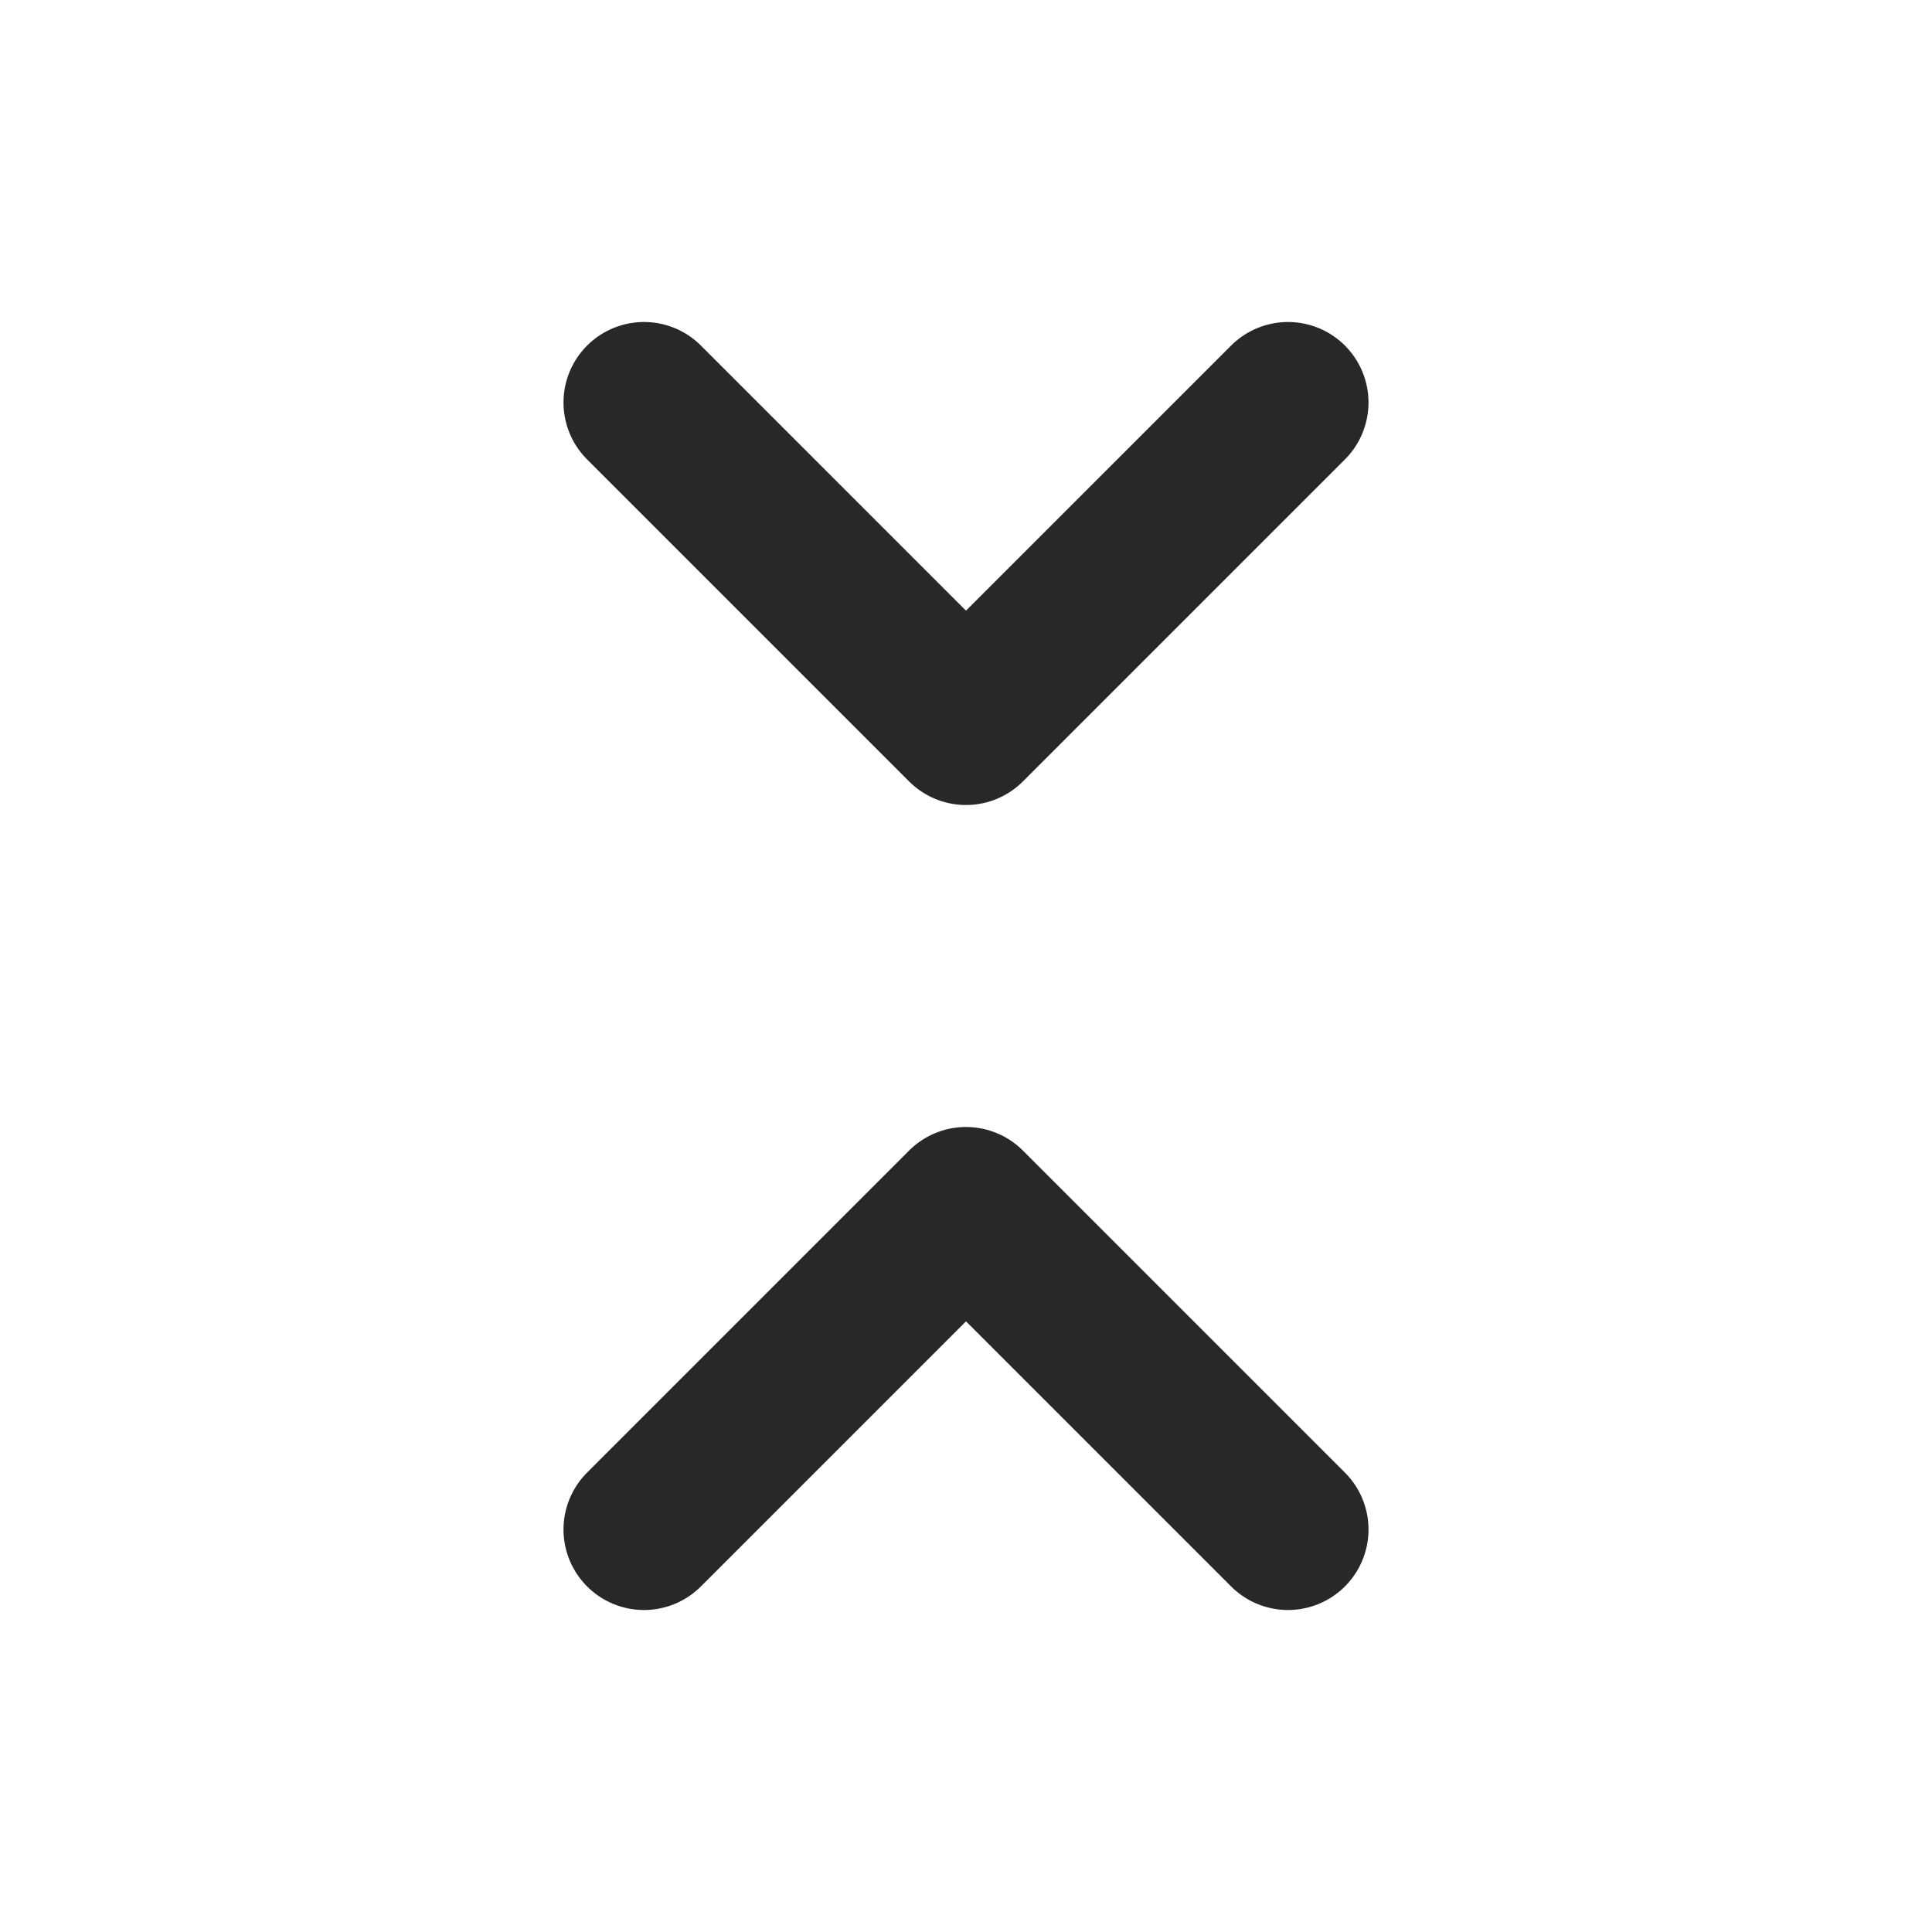
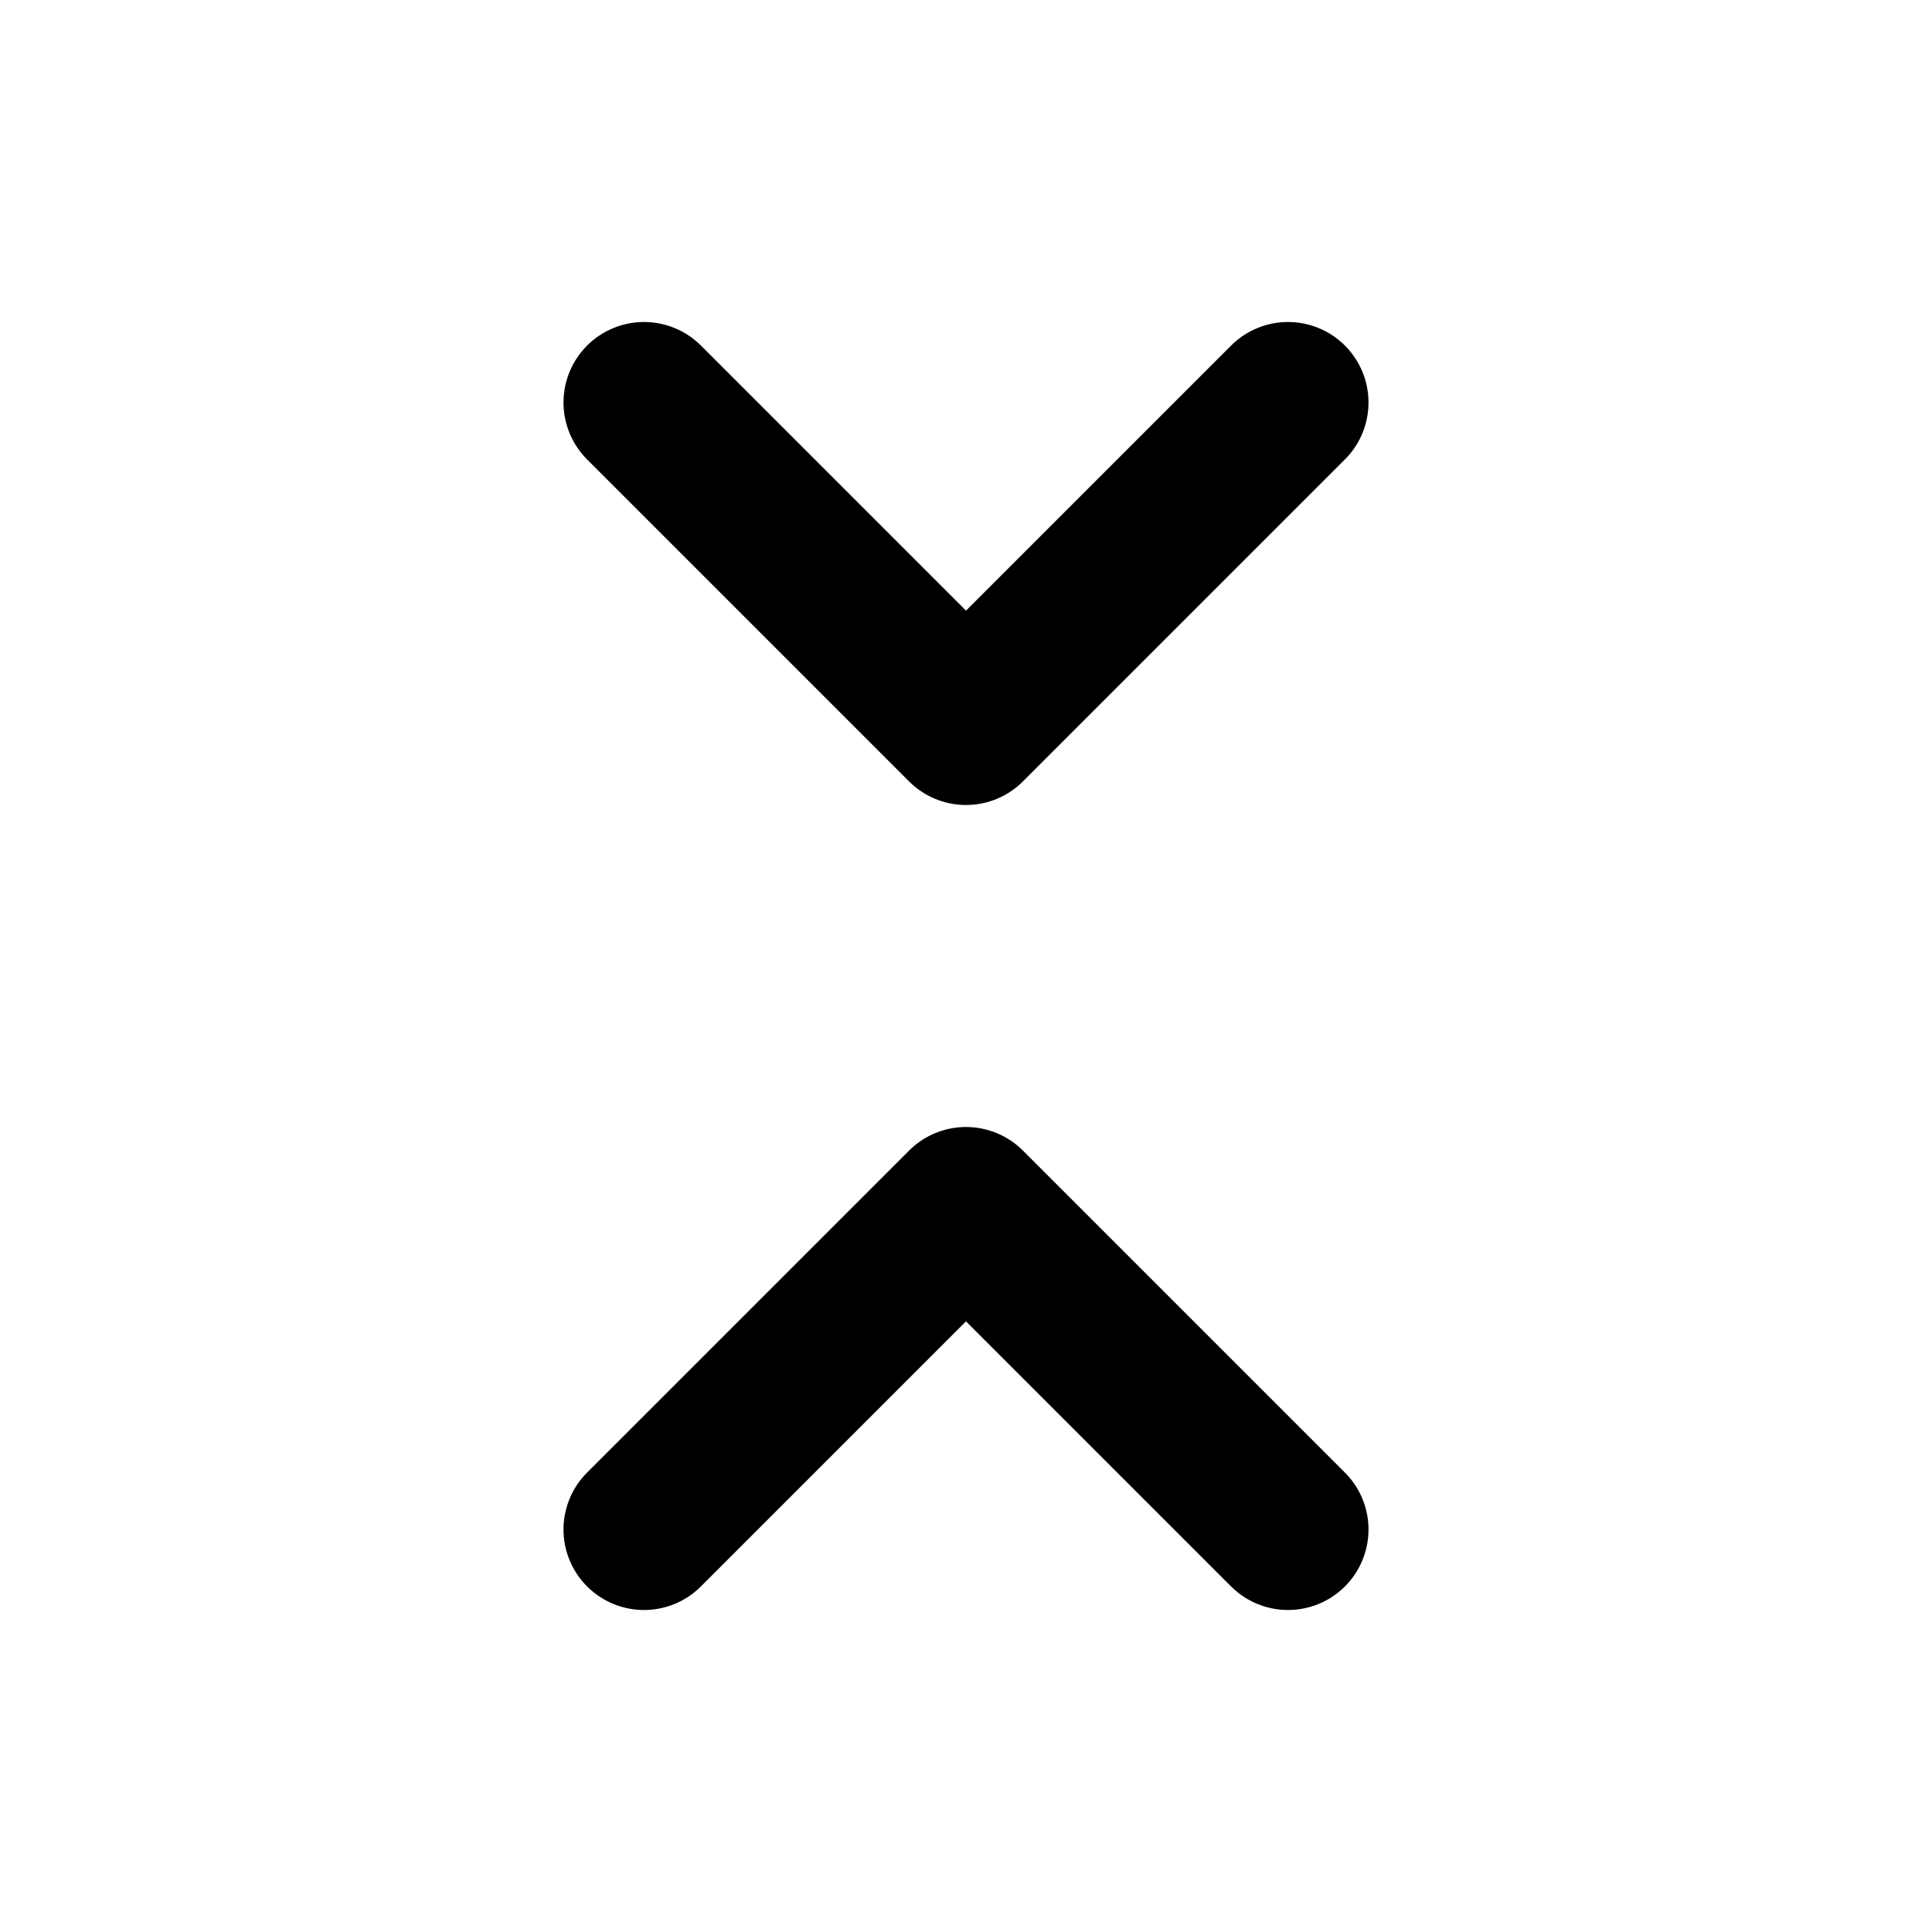
<svg xmlns="http://www.w3.org/2000/svg" width="24" height="24" viewBox="0 0 24 24" fill="none">
-   <path d="M8 19L12 15L16 19M16 5L12 9L8 5" stroke="#282828" stroke-width="2" stroke-linecap="round" stroke-linejoin="round" />
+   <path d="M8 19L12 15L16 19M16 5L12 9L8 5" stroke="currentColor" stroke-width="2" stroke-linecap="round" stroke-linejoin="round" />
</svg>
